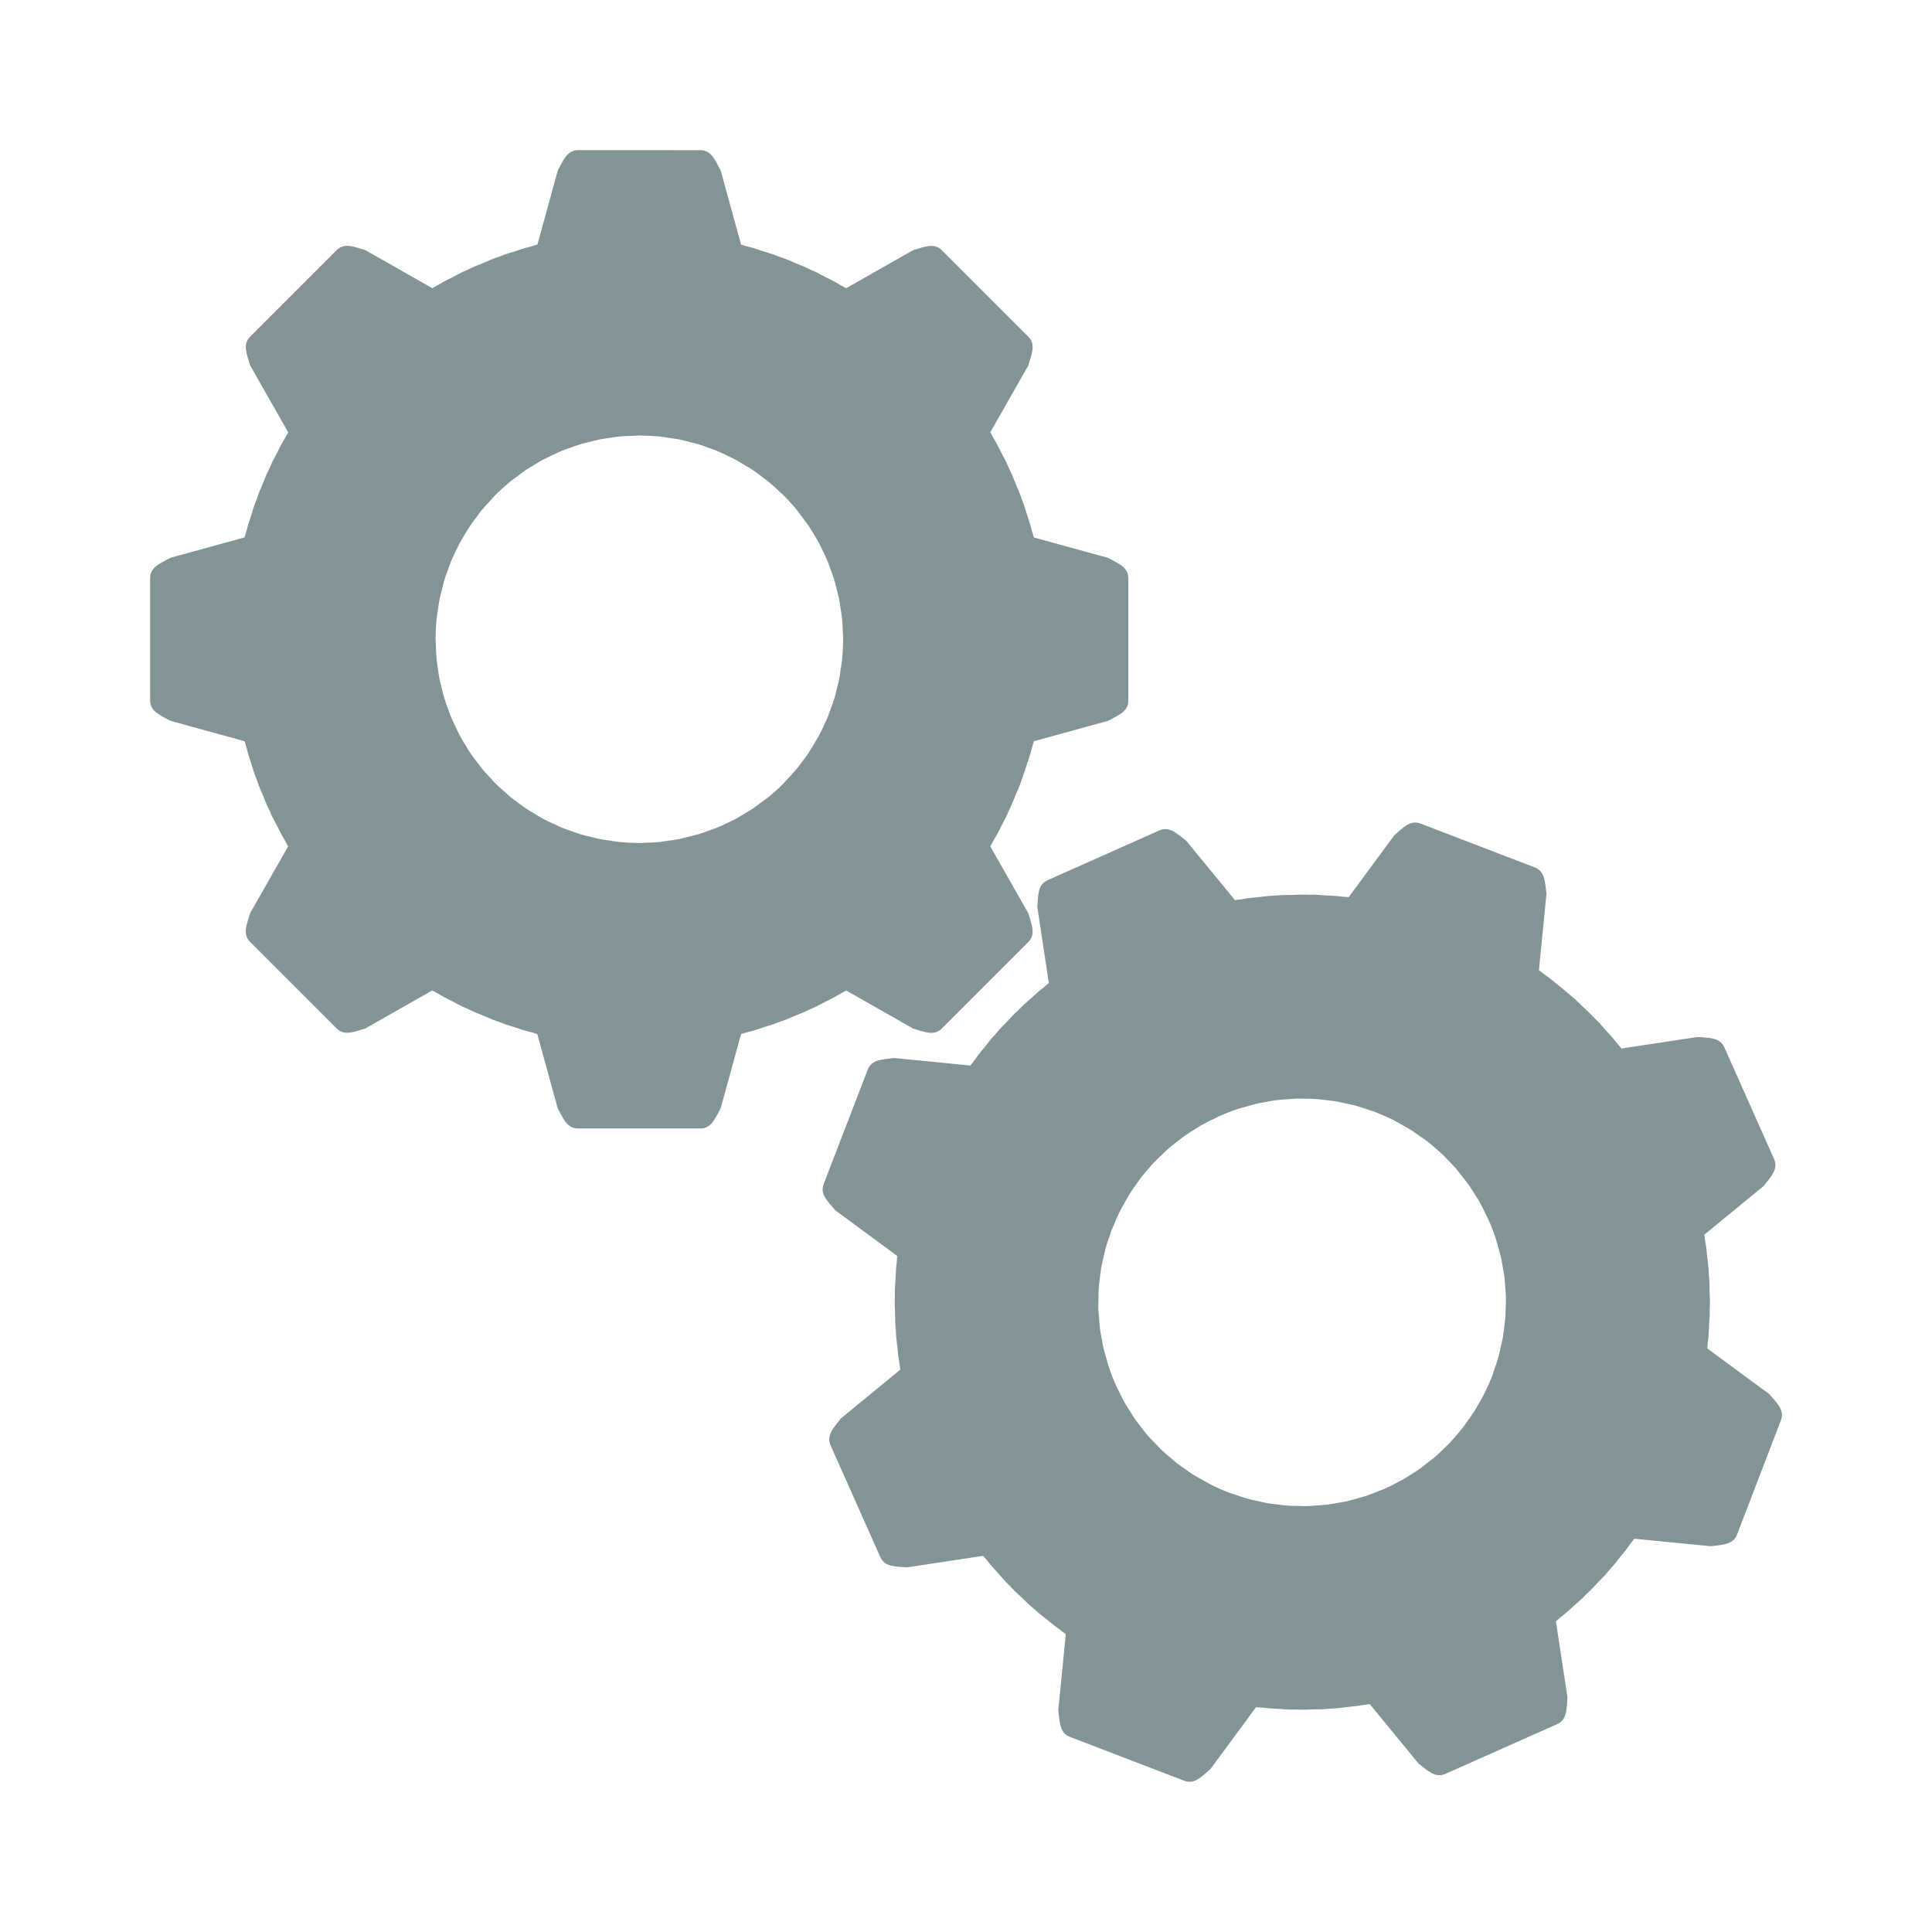
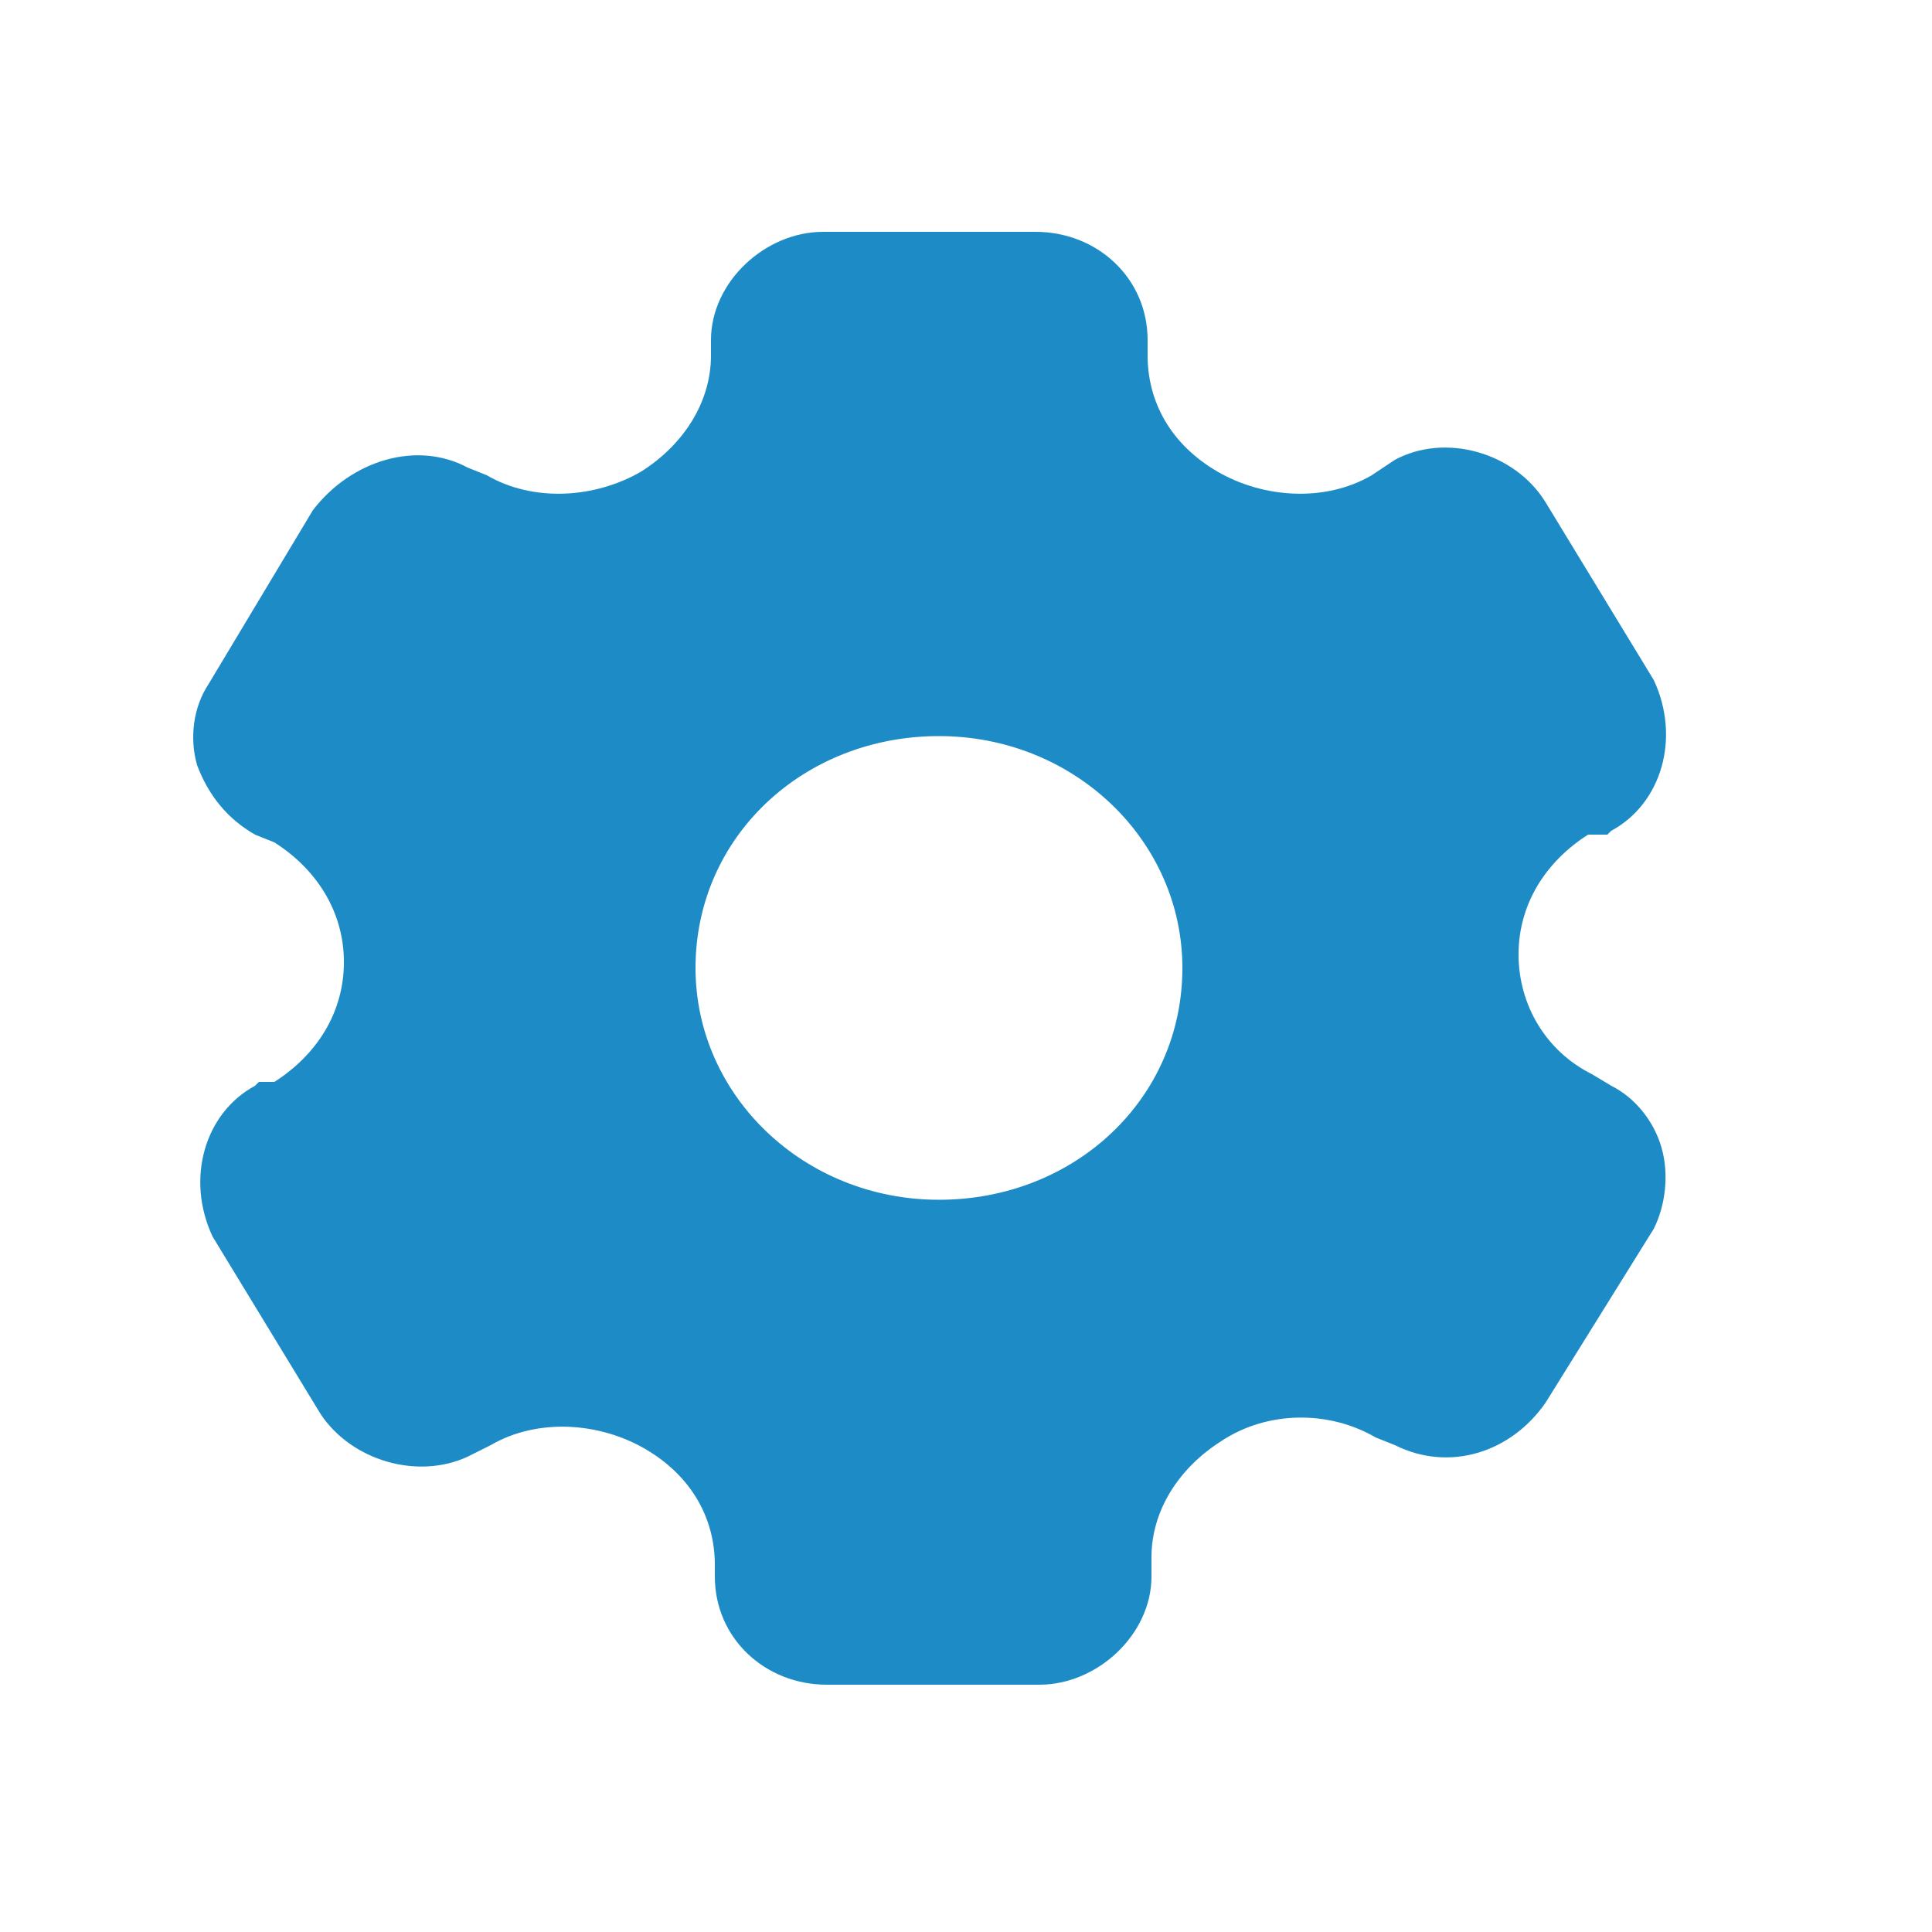
- <svg xmlns="http://www.w3.org/2000/svg" version="1.1" id="svg2" x="0px" y="0px" width="64px" height="64px" viewBox="0 128 64 64" enable-background="new 0 128 64 64" xml:space="preserve">
-   <defs id="defs6" />
-   <g id="g873" transform="translate(1.384349,0.4253229)">
-     <path id="path831" style="opacity:0.998;fill:#839496;fill-opacity:1;stroke-width:2;stroke-linejoin:round;stroke-opacity:0.996;stop-color:#000000" d="m 17.768,132.548 c -0.374,0 -0.495,0.347 -0.675,0.675 l -0.675,2.453 c -0.071,0.018 -0.139,0.044 -0.21,0.063 -0.068,0.019 -0.137,0.034 -0.206,0.054 -0.104,0.03 -0.204,0.069 -0.307,0.102 -0.118,0.038 -0.239,0.069 -0.356,0.109 -0.066,0.023 -0.129,0.052 -0.195,0.076 -0.062,0.023 -0.124,0.041 -0.186,0.065 -0.114,0.044 -0.226,0.097 -0.339,0.144 -0.101,0.042 -0.205,0.078 -0.305,0.123 -0.073,0.033 -0.144,0.07 -0.216,0.104 -0.001,5.8e-4 -0.003,7.4e-4 -0.004,0.001 -0.051,0.024 -0.103,0.042 -0.153,0.066 -0.118,0.057 -0.233,0.123 -0.349,0.183 -0.085,0.044 -0.173,0.082 -0.257,0.128 -0.084,0.046 -0.165,0.096 -0.248,0.144 -0.05,0.029 -0.102,0.052 -0.152,0.082 l -2.213,-1.258 c -0.359,-0.104 -0.69,-0.264 -0.955,0 l -2.864,2.864 c -0.264,0.264 -0.104,0.596 0,0.955 l 1.258,2.213 c -0.033,0.055 -0.059,0.113 -0.091,0.169 -0.042,0.073 -0.086,0.144 -0.127,0.218 -0.051,0.094 -0.096,0.192 -0.145,0.287 -0.058,0.112 -0.121,0.222 -0.175,0.335 -0.007,0.014 -0.012,0.029 -0.018,0.043 -0.018,0.037 -0.033,0.076 -0.05,0.113 -0.032,0.069 -0.068,0.136 -0.099,0.206 -0.047,0.106 -0.086,0.216 -0.131,0.323 -0.046,0.11 -0.096,0.219 -0.138,0.33 -0.024,0.063 -0.043,0.127 -0.066,0.19 -0.018,0.048 -0.039,0.095 -0.057,0.144 -0.004,0.01 -0.008,0.02 -0.012,0.03 -0.042,0.119 -0.075,0.241 -0.113,0.361 -0.034,0.107 -0.073,0.213 -0.104,0.32 -0.021,0.07 -0.037,0.141 -0.057,0.211 -0.019,0.068 -0.043,0.134 -0.061,0.203 l -2.453,0.674 c -0.328,0.181 -0.675,0.302 -0.675,0.676 v 4.051 c -1.4e-6,0.374 0.347,0.495 0.675,0.675 l 2.453,0.675 c 0.018,0.07 0.044,0.137 0.063,0.207 0.019,0.068 0.034,0.136 0.054,0.204 0.032,0.11 0.071,0.217 0.105,0.326 0.038,0.118 0.07,0.238 0.111,0.355 4.56e-4,0.001 8.78e-4,0.003 0.001,0.004 0.02,0.056 0.046,0.109 0.066,0.165 6.19e-4,0.002 6.75e-4,0.004 0.001,0.005 0.024,0.064 0.043,0.13 0.067,0.194 0.044,0.116 0.097,0.228 0.145,0.343 0.042,0.1 0.077,0.203 0.121,0.302 0.033,0.073 0.07,0.144 0.104,0.216 0.025,0.053 0.044,0.108 0.07,0.161 0.051,0.105 0.11,0.207 0.164,0.311 0.053,0.103 0.102,0.207 0.157,0.309 0.037,0.067 0.077,0.131 0.115,0.198 0.035,0.061 0.063,0.124 0.099,0.185 l -1.258,2.211 c -0.104,0.359 -0.264,0.69 0,0.955 l 2.864,2.864 c 0.264,0.264 0.595,0.104 0.955,0 l 2.211,-1.258 c 0.06,0.035 0.123,0.064 0.183,0.099 0.067,0.038 0.132,0.078 0.199,0.115 0.093,0.051 0.189,0.095 0.284,0.144 0.115,0.059 0.227,0.124 0.343,0.179 0.056,0.027 0.114,0.048 0.17,0.074 0.004,0.002 0.007,0.004 0.011,0.005 0.059,0.027 0.116,0.058 0.175,0.084 0.101,0.045 0.205,0.083 0.307,0.125 0.12,0.05 0.237,0.105 0.357,0.152 0.066,0.025 0.134,0.044 0.2,0.069 0.059,0.022 0.116,0.048 0.175,0.069 0.103,0.036 0.21,0.064 0.314,0.098 0.118,0.038 0.235,0.08 0.353,0.115 0.083,0.024 0.166,0.043 0.249,0.066 0.055,0.015 0.107,0.036 0.162,0.05 l 0.675,2.454 c 0.18,0.328 0.301,0.675 0.675,0.675 h 4.051 c 0.374,0 0.495,-0.347 0.675,-0.675 l 0.675,-2.455 c 0.061,-0.016 0.12,-0.037 0.181,-0.054 0.077,-0.021 0.154,-0.037 0.231,-0.059 0.121,-0.035 0.24,-0.08 0.36,-0.119 0.1,-0.032 0.203,-0.059 0.302,-0.094 0.063,-0.022 0.123,-0.048 0.186,-0.071 0.067,-0.024 0.134,-0.044 0.2,-0.07 0.12,-0.046 0.237,-0.101 0.356,-0.15 0.1,-0.042 0.203,-0.079 0.302,-0.123 0.062,-0.028 0.122,-0.06 0.183,-0.088 0.058,-0.027 0.117,-0.049 0.174,-0.076 0.117,-0.056 0.231,-0.121 0.347,-0.181 0.093,-0.048 0.188,-0.091 0.28,-0.141 0.068,-0.037 0.133,-0.079 0.2,-0.117 0.06,-0.034 0.122,-0.062 0.182,-0.098 l 2.21,1.258 c 0.359,0.104 0.692,0.264 0.956,0 l 2.864,-2.864 c 0.264,-0.264 0.104,-0.595 0,-0.955 l -1.258,-2.213 c 0.037,-0.062 0.067,-0.127 0.103,-0.19 0.034,-0.06 0.071,-0.119 0.104,-0.179 0.01,-0.018 0.022,-0.035 0.032,-0.053 0.044,-0.081 0.079,-0.166 0.121,-0.248 0.059,-0.113 0.123,-0.224 0.178,-0.339 4.26e-4,-8.8e-4 8.78e-4,-0.002 0.001,-0.003 0.028,-0.058 0.05,-0.117 0.076,-0.175 0.027,-0.059 0.058,-0.117 0.084,-0.177 0.047,-0.105 0.088,-0.214 0.132,-0.32 0.046,-0.111 0.097,-0.219 0.14,-0.331 0.029,-0.074 0.051,-0.15 0.078,-0.224 0.061,-0.169 0.118,-0.339 0.173,-0.51 0.032,-0.101 0.069,-0.199 0.099,-0.301 0.025,-0.085 0.045,-0.17 0.069,-0.255 0.016,-0.06 0.038,-0.119 0.054,-0.179 l 2.453,-0.674 c 0.328,-0.18 0.675,-0.301 0.675,-0.675 v -4.051 c 10e-7,-0.374 -0.347,-0.495 -0.675,-0.675 l -2.453,-0.675 c -0.018,-0.07 -0.044,-0.137 -0.063,-0.207 -0.019,-0.068 -0.033,-0.137 -0.053,-0.204 -0.032,-0.11 -0.072,-0.217 -0.107,-0.326 -0.038,-0.119 -0.071,-0.241 -0.112,-0.359 -0.02,-0.056 -0.046,-0.109 -0.066,-0.165 -0.024,-0.066 -0.043,-0.133 -0.069,-0.199 -0.045,-0.117 -0.098,-0.231 -0.146,-0.347 -0.041,-0.099 -0.077,-0.2 -0.12,-0.298 -0.033,-0.074 -0.07,-0.145 -0.104,-0.218 -0.024,-0.051 -0.043,-0.102 -0.067,-0.153 -0.054,-0.111 -0.115,-0.219 -0.171,-0.33 -0.05,-0.097 -0.096,-0.195 -0.148,-0.29 -0.041,-0.075 -0.085,-0.147 -0.127,-0.22 -0.032,-0.056 -0.058,-0.113 -0.091,-0.169 l 1.258,-2.211 c 0.104,-0.359 0.264,-0.69 0,-0.955 l -2.864,-2.864 c -0.264,-0.264 -0.595,-0.104 -0.955,0 l -2.213,1.258 c -0.059,-0.035 -0.12,-0.063 -0.179,-0.096 -0.067,-0.038 -0.132,-0.08 -0.2,-0.117 -0.101,-0.056 -0.207,-0.104 -0.31,-0.157 -0.104,-0.053 -0.206,-0.113 -0.311,-0.164 -0.06,-0.029 -0.121,-0.051 -0.181,-0.079 -0.057,-0.026 -0.111,-0.056 -0.169,-0.082 -0.12,-0.054 -0.243,-0.1 -0.365,-0.15 -0.096,-0.04 -0.19,-0.085 -0.287,-0.123 -0.083,-0.032 -0.168,-0.058 -0.252,-0.088 -0.034,-0.012 -0.066,-0.028 -0.1,-0.04 -0.011,-0.004 -0.021,-0.009 -0.032,-0.013 -8.77e-4,-3.2e-4 -0.002,-0.001 -0.003,-0.001 -0.117,-0.041 -0.237,-0.073 -0.355,-0.111 -0.102,-0.033 -0.203,-0.071 -0.306,-0.102 -0.086,-0.025 -0.172,-0.045 -0.258,-0.069 -0.059,-0.016 -0.116,-0.037 -0.175,-0.053 l -0.674,-2.453 c -0.18,-0.327 -0.301,-0.675 -0.675,-0.675 z m 2.012,9.452 a 6.751,6.751 0 0 1 0.013,0 c 0.035,0 0.069,0.005 0.104,0.005 0.186,0.003 0.37,0.01 0.553,0.028 0.001,1.2e-4 0.003,-1.3e-4 0.004,0 0.124,0.012 0.247,0.035 0.371,0.054 0.019,0.003 0.038,0.005 0.057,0.008 0.078,0.013 0.157,0.022 0.233,0.037 0.124,0.025 0.246,0.058 0.369,0.09 0.01,0.003 0.02,0.005 0.03,0.008 0.074,0.019 0.15,0.035 0.223,0.057 0.002,5.2e-4 0.004,8.1e-4 0.005,0.001 0.001,4e-4 0.003,9.4e-4 0.004,0.001 0.124,0.037 0.247,0.084 0.369,0.129 0.01,0.004 0.019,0.007 0.029,0.011 0.071,0.027 0.145,0.049 0.215,0.078 8.78e-4,3.7e-4 0.002,9.4e-4 0.003,0.001 0.005,0.002 0.01,0.005 0.015,0.007 0.108,0.045 0.214,0.098 0.32,0.149 0.016,0.008 0.033,0.016 0.049,0.024 0.075,0.036 0.151,0.069 0.224,0.108 0.001,6.6e-4 0.003,6.7e-4 0.004,0.001 0.054,0.029 0.105,0.063 0.158,0.094 0.035,0.02 0.069,0.041 0.104,0.062 0.009,0.005 0.019,0.01 0.028,0.016 0.092,0.055 0.186,0.108 0.276,0.167 0.122,0.082 0.24,0.172 0.357,0.262 0.011,0.008 0.022,0.017 0.033,0.025 0.043,0.033 0.088,0.063 0.131,0.098 9.45e-4,8.1e-4 0.002,0.002 0.003,0.003 0.143,0.117 0.281,0.245 0.417,0.376 0.025,0.024 0.053,0.045 0.078,0.07 0.003,0.003 0.006,0.006 0.009,0.009 0.16,0.16 0.309,0.326 0.45,0.497 0.038,0.046 0.071,0.096 0.108,0.144 0.023,0.029 0.044,0.06 0.066,0.09 0.074,0.098 0.15,0.194 0.218,0.295 0.001,0.002 0.003,0.004 0.004,0.007 0.041,0.062 0.077,0.127 0.116,0.19 0.011,0.017 0.021,0.034 0.032,0.051 0.062,0.102 0.126,0.203 0.182,0.307 0.001,0.003 0.003,0.005 0.004,0.008 0.049,0.092 0.092,0.188 0.137,0.282 0.001,0.002 0.002,0.004 0.003,0.007 0.047,0.099 0.096,0.197 0.138,0.298 1.52e-4,3.7e-4 -1.53e-4,9.5e-4 0,0.001 a 6.751,6.751 0 0 1 0.013,0.03 c 0.025,0.06 0.044,0.123 0.067,0.185 0.012,0.032 0.024,0.065 0.036,0.098 0.037,0.104 0.077,0.207 0.109,0.313 0.026,0.086 0.046,0.175 0.069,0.262 0.003,0.011 0.005,0.023 0.008,0.034 0.025,0.099 0.053,0.198 0.074,0.298 0.003,0.016 0.009,0.032 0.012,0.049 8.4e-5,4.2e-4 -8.3e-5,8.8e-4 0,0.001 0.022,0.11 0.035,0.223 0.051,0.335 0.015,0.1 0.035,0.199 0.045,0.299 1.78e-4,0.002 -1.75e-4,0.004 0,0.005 0.016,0.154 0.021,0.312 0.026,0.469 0.002,0.069 0.01,0.135 0.011,0.204 4.8e-5,0.025 -0.002,0.05 -0.003,0.075 -0.002,0.205 -0.012,0.409 -0.032,0.609 -0.011,0.106 -0.031,0.212 -0.046,0.318 -6.52e-4,0.004 -0.002,0.009 -0.003,0.013 -0.015,0.102 -0.026,0.206 -0.046,0.307 -0.014,0.072 -0.035,0.142 -0.051,0.214 -0.013,0.057 -0.028,0.114 -0.042,0.17 -0.022,0.087 -0.041,0.176 -0.067,0.261 -0.033,0.109 -0.074,0.216 -0.112,0.323 -0.037,0.104 -0.073,0.21 -0.115,0.311 -5.31e-4,0.001 -8.1e-4,0.003 -0.001,0.004 -0.017,0.041 -0.038,0.08 -0.055,0.12 -0.024,0.055 -0.051,0.109 -0.076,0.164 -0.047,0.1 -0.092,0.202 -0.144,0.299 -0.002,0.003 -0.003,0.007 -0.005,0.011 -0.032,0.06 -0.071,0.117 -0.105,0.177 -0.029,0.05 -0.058,0.1 -0.088,0.149 -0.048,0.078 -0.093,0.159 -0.144,0.235 -5.42e-4,8.1e-4 -7.43e-4,0.002 -0.001,0.003 -0.082,0.123 -0.173,0.242 -0.264,0.36 -0.036,0.047 -0.068,0.096 -0.105,0.142 -0.002,0.002 -0.005,0.004 -0.007,0.007 -0.114,0.139 -0.238,0.273 -0.364,0.405 -0.032,0.033 -0.059,0.069 -0.091,0.102 -0.003,0.003 -0.006,0.006 -0.009,0.009 -0.159,0.159 -0.323,0.308 -0.493,0.447 0,0 -0.001,0.001 -0.001,0.001 a 6.751,6.751 0 0 1 -0.001,0.001 c -0.002,0.002 -0.004,0.004 -0.007,0.005 -0.049,0.04 -0.102,0.075 -0.152,0.113 -0.008,0.006 -0.016,0.011 -0.024,0.017 -0.026,0.02 -0.054,0.04 -0.08,0.059 -0.087,0.064 -0.172,0.132 -0.261,0.191 -0.098,0.066 -0.201,0.124 -0.302,0.185 -0.087,0.052 -0.171,0.107 -0.26,0.154 -0.003,0.002 -0.006,0.004 -0.009,0.005 -0.089,0.048 -0.182,0.088 -0.273,0.132 -0.005,0.002 -0.01,0.004 -0.015,0.007 -0.001,6e-4 -0.003,7.5e-4 -0.004,0.001 -8.78e-4,4.2e-4 -0.002,8.8e-4 -0.003,0.001 -0.097,0.046 -0.193,0.095 -0.291,0.136 -0.003,0.001 -0.006,0.003 -0.009,0.004 a 6.751,6.751 0 0 1 -0.026,0.01 c -0.086,0.035 -0.176,0.064 -0.264,0.096 -0.005,0.002 -0.01,0.004 -0.015,0.005 -0.047,0.017 -0.095,0.034 -0.142,0.05 -0.061,0.021 -0.122,0.045 -0.183,0.063 -0.071,0.021 -0.143,0.036 -0.215,0.055 -0.011,0.003 -0.023,0.006 -0.034,0.009 -0.093,0.024 -0.187,0.048 -0.281,0.069 -0.037,0.008 -0.073,0.02 -0.111,0.028 -0.002,3.5e-4 -0.004,9.5e-4 -0.005,0.001 -8.1e-4,1.7e-4 -0.002,-1.6e-4 -0.003,0 -0.12,0.024 -0.244,0.038 -0.367,0.055 -0.092,0.013 -0.182,0.03 -0.274,0.04 -0.169,0.017 -0.34,0.022 -0.512,0.026 -0.013,3.1e-4 -0.026,0.002 -0.04,0.003 -0.039,6.6e-4 -0.078,0.005 -0.117,0.005 -0.222,0 -0.442,-0.012 -0.659,-0.033 -0.11,-0.011 -0.22,-0.031 -0.33,-0.048 -0.01,-0.001 -0.02,-0.002 -0.03,-0.004 -0.098,-0.015 -0.198,-0.027 -0.295,-0.046 -8.11e-4,-1.7e-4 -0.002,1.7e-4 -0.003,0 -0.028,-0.006 -0.056,-0.015 -0.084,-0.021 -0.098,-0.021 -0.195,-0.046 -0.291,-0.071 -0.087,-0.022 -0.176,-0.041 -0.261,-0.067 -0.13,-0.039 -0.258,-0.087 -0.386,-0.135 -0.076,-0.028 -0.153,-0.052 -0.228,-0.083 a 6.751,6.751 0 0 1 -0.007,-0.003 c -8.78e-4,-3.8e-4 -0.002,-9.5e-4 -0.003,-10e-4 -8.78e-4,-3.8e-4 -0.002,-9.5e-4 -0.003,-0.001 -0.1,-0.041 -0.197,-0.091 -0.295,-0.137 -0.001,-5.9e-4 -0.003,-7.4e-4 -0.004,-10e-4 -0.099,-0.047 -0.2,-0.091 -0.297,-0.142 -5.14e-4,-2.8e-4 -8.1e-4,-0.001 -0.001,-0.001 -0.003,-0.001 -0.005,-0.003 -0.008,-0.004 -0.109,-0.059 -0.215,-0.126 -0.322,-0.191 -0.001,-8.1e-4 -0.003,-0.002 -0.004,-0.003 -0.079,-0.048 -0.16,-0.094 -0.237,-0.145 -0.123,-0.082 -0.242,-0.173 -0.36,-0.264 -7.43e-4,-5.9e-4 -0.002,-7.4e-4 -0.003,-0.001 -0.054,-0.042 -0.112,-0.08 -0.165,-0.124 -0.002,-10e-4 -0.004,-0.003 -0.005,-0.004 -0.042,-0.035 -0.08,-0.075 -0.121,-0.111 -0.126,-0.108 -0.251,-0.217 -0.371,-0.336 -0.057,-0.057 -0.105,-0.117 -0.16,-0.175 -0.098,-0.105 -0.199,-0.209 -0.289,-0.319 0,0 -0.001,-0.001 -0.001,-0.001 -0.002,-0.002 -0.002,-0.005 -0.004,-0.007 -0.038,-0.046 -0.07,-0.096 -0.107,-0.142 -0.009,-0.011 -0.017,-0.022 -0.025,-0.033 -0.09,-0.118 -0.182,-0.237 -0.264,-0.359 -0.051,-0.077 -0.096,-0.158 -0.144,-0.237 -0.062,-0.102 -0.126,-0.203 -0.182,-0.307 -0.001,-0.003 -0.003,-0.005 -0.004,-0.008 -0.05,-0.093 -0.093,-0.191 -0.138,-0.287 -2.53e-4,-5.3e-4 -0.001,-8.1e-4 -0.001,-0.001 -10e-4,-0.002 -0.002,-0.004 -0.003,-0.007 -0.046,-0.097 -0.095,-0.193 -0.136,-0.291 a 6.751,6.751 0 0 1 -0.014,-0.035 c -0.037,-0.091 -0.068,-0.185 -0.102,-0.278 -0.039,-0.108 -0.08,-0.216 -0.113,-0.326 -0.025,-0.082 -0.043,-0.166 -0.065,-0.249 -0.034,-0.132 -0.071,-0.263 -0.098,-0.397 -0.026,-0.134 -0.044,-0.272 -0.062,-0.409 -0.01,-0.075 -0.025,-0.15 -0.033,-0.225 a 6.751,6.751 0 0 1 0,-0.005 6.751,6.751 0 0 1 -0.001,-0.015 c -0.016,-0.165 -0.021,-0.333 -0.025,-0.501 -0.001,-0.048 -0.008,-0.095 -0.008,-0.144 a 6.751,6.751 0 0 1 0,-0.013 c 0,-0.223 0.012,-0.443 0.033,-0.661 a 6.751,6.751 0 0 1 0.001,-0.017 c 0.003,-0.03 0.01,-0.059 0.013,-0.088 0.01,-0.086 0.025,-0.172 0.038,-0.258 0.015,-0.095 0.025,-0.192 0.044,-0.286 1.65e-4,-8.1e-4 -1.65e-4,-0.002 0,-0.003 0.022,-0.112 0.054,-0.223 0.082,-0.334 0.026,-0.105 0.049,-0.212 0.08,-0.315 2.77e-4,-9.4e-4 10e-4,-0.002 0.001,-0.003 0.032,-0.104 0.071,-0.206 0.108,-0.309 1.39e-4,-3.9e-4 -1.4e-4,-9.4e-4 0,-0.001 0.034,-0.096 0.067,-0.193 0.105,-0.287 a 6.751,6.751 0 0 1 0.009,-0.025 6.751,6.751 0 0 1 0.001,-0.003 c 0.045,-0.108 0.097,-0.212 0.148,-0.318 0.003,-0.005 0.005,-0.011 0.008,-0.016 0.039,-0.081 0.074,-0.163 0.116,-0.241 a 6.751,6.751 0 0 1 0.003,-0.005 c 0.002,-0.004 0.004,-0.008 0.007,-0.012 0.065,-0.122 0.139,-0.241 0.212,-0.36 0.021,-0.033 0.041,-0.067 0.062,-0.1 0.02,-0.031 0.037,-0.064 0.058,-0.095 0.074,-0.111 0.157,-0.218 0.239,-0.326 0.053,-0.071 0.102,-0.145 0.158,-0.214 0.001,-0.002 0.003,-0.004 0.004,-0.005 0.003,-0.004 0.007,-0.008 0.011,-0.012 0.084,-0.102 0.178,-0.198 0.269,-0.297 0.057,-0.061 0.108,-0.124 0.167,-0.183 0.003,-0.003 0.006,-0.006 0.009,-0.009 0.156,-0.156 0.318,-0.301 0.485,-0.438 0.074,-0.06 0.152,-0.114 0.228,-0.171 0.098,-0.074 0.195,-0.151 0.297,-0.219 0.001,-8.8e-4 0.003,-0.002 0.004,-0.003 0.09,-0.06 0.186,-0.114 0.28,-0.17 0.092,-0.055 0.182,-0.113 0.276,-0.164 0.003,-0.002 0.007,-0.003 0.011,-0.005 0.088,-0.047 0.18,-0.087 0.27,-0.131 0.113,-0.054 0.225,-0.111 0.34,-0.158 0.087,-0.036 0.177,-0.064 0.265,-0.096 0.111,-0.041 0.222,-0.083 0.335,-0.117 0.105,-0.032 0.214,-0.057 0.322,-0.084 0.01,-0.003 0.02,-0.005 0.03,-0.008 0.098,-0.024 0.196,-0.051 0.295,-0.071 0.104,-0.021 0.211,-0.034 0.316,-0.05 0.017,-0.002 0.033,-0.006 0.05,-0.008 0.064,-0.009 0.128,-0.02 0.193,-0.028 0.032,-0.004 0.064,-0.01 0.096,-0.013 0.122,-0.012 0.248,-0.014 0.372,-0.02 0.061,-0.003 0.122,-0.008 0.183,-0.009 0.034,-5.8e-4 0.069,-0.005 0.103,-0.005 z" />
-     <path id="path869" style="opacity:0.998;fill:#839496;fill-opacity:1;stroke-width:2;stroke-linejoin:round;stroke-opacity:0.996;stop-color:#000000" d="m 25.901,166.798 c -0.134,0.349 0.147,0.586 0.388,0.872 l 2.048,1.509 c -0.008,0.073 -0.009,0.146 -0.016,0.218 -0.007,0.071 -0.017,0.141 -0.023,0.211 -0.009,0.107 -0.009,0.215 -0.015,0.323 -0.007,0.124 -0.022,0.248 -0.025,0.372 -0.002,0.07 0.003,0.14 0.002,0.21 -8.65e-4,0.066 -0.006,0.131 -0.006,0.197 -1.03e-4,0.122 0.009,0.245 0.013,0.368 0.003,0.109 -3.87e-4,0.219 0.005,0.328 0.004,0.08 0.014,0.159 0.02,0.239 1.3e-4,0.001 10e-7,0.002 -5.01e-4,0.004 0.004,0.056 0.002,0.111 0.007,0.166 0.011,0.131 0.031,0.261 0.046,0.392 0.011,0.095 0.015,0.191 0.027,0.286 0.013,0.095 0.031,0.188 0.045,0.283 0.009,0.057 0.012,0.114 0.022,0.171 l -1.967,1.615 c -0.226,0.298 -0.494,0.55 -0.342,0.891 l 1.647,3.7 c 0.152,0.342 0.519,0.311 0.891,0.342 l 2.517,-0.381 c 0.04,0.05 0.084,0.096 0.125,0.145 0.053,0.065 0.103,0.132 0.158,0.196 0.069,0.082 0.145,0.158 0.216,0.238 0.084,0.094 0.163,0.192 0.25,0.284 0.011,0.012 0.023,0.021 0.034,0.033 0.028,0.03 0.059,0.058 0.088,0.087 0.053,0.055 0.103,0.112 0.157,0.166 0.082,0.082 0.171,0.158 0.255,0.238 0.086,0.082 0.17,0.168 0.258,0.247 0.05,0.045 0.103,0.085 0.154,0.13 0.039,0.034 0.075,0.071 0.114,0.104 0.008,0.006 0.016,0.015 0.024,0.022 0.096,0.082 0.198,0.156 0.297,0.235 0.088,0.07 0.172,0.144 0.262,0.212 0.058,0.044 0.118,0.085 0.177,0.129 0.057,0.042 0.11,0.088 0.168,0.129 l -0.25,2.531 c 0.051,0.371 0.04,0.738 0.389,0.872 l 3.782,1.452 c 0.349,0.134 0.587,-0.147 0.872,-0.388 l 1.509,-2.048 c 0.072,0.008 0.144,0.008 0.216,0.015 0.07,0.007 0.14,0.017 0.21,0.023 0.114,0.009 0.228,0.012 0.342,0.018 0.124,0.007 0.247,0.02 0.371,0.024 0.001,-6e-5 0.004,0.001 0.004,-7.8e-4 0.059,0.002 0.118,-0.003 0.178,-0.002 0.002,1.4e-4 0.004,0.001 0.005,-1.8e-4 0.069,9.9e-4 0.136,0.007 0.205,0.007 0.124,1e-4 0.248,-0.009 0.372,-0.013 0.108,-0.003 0.217,6e-4 0.325,-0.005 0.08,-0.004 0.159,-0.014 0.239,-0.02 0.059,-0.004 0.117,-0.003 0.175,-0.008 0.116,-0.01 0.233,-0.029 0.349,-0.041 0.115,-0.013 0.23,-0.021 0.344,-0.036 0.076,-0.01 0.15,-0.025 0.226,-0.036 0.069,-0.011 0.139,-0.015 0.208,-0.026 l 1.614,1.967 c 0.298,0.226 0.55,0.494 0.891,0.342 l 3.7,-1.647 c 0.342,-0.152 0.311,-0.519 0.342,-0.891 l -0.382,-2.515 c 0.055,-0.043 0.104,-0.091 0.158,-0.136 0.059,-0.049 0.12,-0.095 0.178,-0.145 0.081,-0.069 0.157,-0.143 0.236,-0.213 0.096,-0.086 0.197,-0.167 0.29,-0.256 0.045,-0.043 0.085,-0.089 0.13,-0.132 0.003,-0.003 0.006,-0.005 0.008,-0.008 0.047,-0.045 0.096,-0.087 0.142,-0.133 0.078,-0.078 0.151,-0.162 0.227,-0.242 0.089,-0.094 0.183,-0.183 0.27,-0.279 0.047,-0.053 0.089,-0.109 0.136,-0.163 0.041,-0.047 0.086,-0.091 0.127,-0.139 0.071,-0.083 0.135,-0.173 0.204,-0.258 0.078,-0.097 0.159,-0.19 0.234,-0.289 0.052,-0.069 0.1,-0.14 0.151,-0.209 0.034,-0.046 0.072,-0.087 0.105,-0.134 l 2.533,0.249 c 0.371,-0.051 0.738,-0.039 0.872,-0.388 l 1.452,-3.782 c 0.134,-0.349 -0.147,-0.587 -0.388,-0.872 l -2.05,-1.51 c 0.007,-0.063 0.008,-0.125 0.014,-0.188 0.008,-0.079 0.021,-0.157 0.027,-0.237 0.01,-0.126 0.011,-0.252 0.018,-0.379 0.006,-0.105 0.018,-0.21 0.021,-0.315 0.002,-0.067 -9.89e-4,-0.133 1.39e-4,-0.199 10e-4,-0.071 0.007,-0.141 0.007,-0.212 3.3e-5,-0.129 -0.009,-0.258 -0.013,-0.386 -0.003,-0.109 -5.48e-4,-0.218 -0.006,-0.326 -0.004,-0.068 -0.012,-0.135 -0.017,-0.203 -0.004,-0.063 -0.004,-0.127 -0.009,-0.19 -0.011,-0.13 -0.03,-0.259 -0.044,-0.389 -0.012,-0.104 -0.018,-0.208 -0.032,-0.312 -0.01,-0.077 -0.026,-0.153 -0.038,-0.229 -0.01,-0.068 -0.014,-0.137 -0.026,-0.205 l 1.966,-1.612 c 0.226,-0.298 0.495,-0.551 0.343,-0.893 l -1.647,-3.7 c -0.152,-0.342 -0.519,-0.311 -0.891,-0.342 l -2.517,0.381 c -0.045,-0.057 -0.095,-0.108 -0.14,-0.164 -0.044,-0.053 -0.085,-0.109 -0.13,-0.162 -0.013,-0.016 -0.024,-0.033 -0.038,-0.048 -0.06,-0.07 -0.127,-0.133 -0.188,-0.202 -0.085,-0.095 -0.165,-0.195 -0.253,-0.288 -6.65e-4,-7.2e-4 -0.002,-0.001 -0.002,-0.002 -0.044,-0.047 -0.092,-0.088 -0.136,-0.134 -0.046,-0.047 -0.088,-0.096 -0.135,-0.142 -0.082,-0.082 -0.168,-0.158 -0.252,-0.238 -0.087,-0.082 -0.17,-0.169 -0.259,-0.249 -0.059,-0.053 -0.122,-0.101 -0.181,-0.153 -0.135,-0.118 -0.274,-0.232 -0.414,-0.344 -0.082,-0.066 -0.161,-0.136 -0.245,-0.2 -0.07,-0.054 -0.142,-0.103 -0.213,-0.155 -0.05,-0.037 -0.097,-0.078 -0.148,-0.115 l 0.25,-2.531 c -0.051,-0.371 -0.039,-0.738 -0.388,-0.872 l -3.782,-1.452 c -0.349,-0.134 -0.586,0.147 -0.872,0.388 l -1.509,2.048 c -0.072,-0.008 -0.144,-0.008 -0.216,-0.015 -0.07,-0.007 -0.139,-0.018 -0.21,-0.024 -0.114,-0.009 -0.228,-0.011 -0.342,-0.017 -0.125,-0.007 -0.25,-0.02 -0.375,-0.024 -0.06,-0.002 -0.118,0.003 -0.177,0.003 -0.07,-0.001 -0.14,-0.007 -0.21,-0.007 -0.125,-9e-5 -0.251,0.009 -0.376,0.012 -0.107,0.003 -0.214,-3.2e-4 -0.321,0.005 -0.081,0.004 -0.16,0.014 -0.24,0.019 -0.056,0.004 -0.111,0.003 -0.167,0.008 -0.123,0.01 -0.246,0.028 -0.369,0.042 -0.108,0.012 -0.216,0.019 -0.324,0.034 -0.084,0.011 -0.167,0.026 -0.251,0.039 -0.063,0.01 -0.127,0.014 -0.19,0.025 l -1.614,-1.967 c -0.298,-0.226 -0.55,-0.494 -0.891,-0.342 l -3.7,1.647 c -0.342,0.152 -0.311,0.519 -0.342,0.891 l 0.381,2.517 c -0.053,0.042 -0.102,0.09 -0.154,0.133 -0.06,0.049 -0.122,0.095 -0.181,0.145 -0.088,0.075 -0.171,0.156 -0.258,0.233 -0.087,0.078 -0.179,0.152 -0.264,0.232 -0.048,0.045 -0.091,0.094 -0.139,0.14 -0.045,0.044 -0.092,0.084 -0.137,0.128 -0.093,0.093 -0.181,0.191 -0.271,0.287 -0.071,0.076 -0.148,0.147 -0.218,0.224 -0.06,0.066 -0.114,0.136 -0.173,0.203 -0.024,0.027 -0.049,0.052 -0.073,0.079 -0.008,0.009 -0.016,0.016 -0.024,0.025 -6.14e-4,7.1e-4 -0.002,10e-4 -0.002,0.002 -0.08,0.094 -0.153,0.195 -0.231,0.291 -0.067,0.084 -0.139,0.164 -0.204,0.249 -0.054,0.071 -0.104,0.145 -0.157,0.217 -0.036,0.049 -0.076,0.095 -0.112,0.145 l -2.531,-0.25 c -0.37,0.051 -0.738,0.04 -0.872,0.389 z m 9.545,1.509 a 6.751,6.751 0 0 1 0.005,-0.012 c 0.012,-0.032 0.03,-0.063 0.042,-0.095 0.069,-0.173 0.142,-0.342 0.224,-0.506 4.63e-4,-9e-4 0.001,-0.003 0.001,-0.004 0.056,-0.111 0.121,-0.218 0.183,-0.327 0.009,-0.017 0.018,-0.034 0.028,-0.05 0.04,-0.068 0.076,-0.138 0.118,-0.205 0.068,-0.107 0.142,-0.209 0.216,-0.313 0.006,-0.008 0.012,-0.017 0.018,-0.025 0.045,-0.062 0.086,-0.127 0.133,-0.188 0.001,-0.001 0.002,-0.003 0.002,-0.004 5.4e-4,-8.4e-4 0.001,-0.002 0.003,-0.003 0.08,-0.103 0.167,-0.2 0.253,-0.298 0.007,-0.008 0.013,-0.016 0.02,-0.023 0.05,-0.057 0.097,-0.117 0.15,-0.173 6.43e-4,-6.8e-4 0.002,-0.001 0.002,-0.002 0.004,-0.004 0.008,-0.008 0.012,-0.011 0.081,-0.085 0.169,-0.165 0.254,-0.246 0.013,-0.012 0.026,-0.025 0.04,-0.037 0.061,-0.057 0.119,-0.116 0.181,-0.171 7.35e-4,-7.2e-4 0.001,-0.002 0.003,-0.003 0.046,-0.04 0.097,-0.075 0.144,-0.114 0.031,-0.025 0.063,-0.05 0.095,-0.075 0.008,-0.007 0.016,-0.014 0.025,-0.02 0.085,-0.066 0.167,-0.135 0.255,-0.197 0.12,-0.085 0.246,-0.162 0.373,-0.24 0.011,-0.007 0.023,-0.015 0.035,-0.022 0.046,-0.028 0.091,-0.06 0.138,-0.087 8.78e-4,-4.8e-4 0.003,-0.002 0.004,-0.001 0.161,-0.092 0.329,-0.175 0.5,-0.254 0.032,-0.015 0.061,-0.034 0.093,-0.048 0.004,-10e-4 0.007,-0.003 0.012,-0.005 0.207,-0.092 0.415,-0.172 0.625,-0.242 0.057,-0.019 0.116,-0.032 0.173,-0.049 0.036,-0.01 0.072,-0.019 0.107,-0.029 0.118,-0.034 0.235,-0.07 0.354,-0.097 0.002,9e-5 0.005,-0.002 0.008,-0.002 0.072,-0.016 0.146,-0.026 0.219,-0.04 0.02,-0.003 0.039,-0.008 0.059,-0.011 0.117,-0.021 0.234,-0.045 0.352,-0.06 0.003,-2.6e-4 0.005,-1e-5 0.009,-4.4e-4 0.104,-0.013 0.208,-0.019 0.313,-0.027 0.002,9e-5 0.004,-7.7e-4 0.007,2e-5 0.109,-0.008 0.219,-0.019 0.328,-0.022 4.06e-4,-1e-5 8.41e-4,4.7e-4 9.38e-4,3.6e-4 a 6.751,6.751 0 0 1 0.033,-0.002 c 0.065,-0.002 0.131,0.003 0.196,0.003 0.035,10e-5 0.069,10e-4 0.104,0.002 0.11,0.002 0.221,0.002 0.331,0.01 0.09,0.006 0.18,0.02 0.27,0.03 0.012,0.002 0.023,0.003 0.035,0.005 0.102,0.012 0.204,0.021 0.305,0.038 0.016,0.002 0.034,0.003 0.05,0.006 4.23e-4,8e-5 7.88e-4,3.9e-4 9.27e-4,3.6e-4 0.111,0.019 0.221,0.047 0.331,0.072 0.098,0.022 0.198,0.039 0.295,0.065 0.002,1.9e-4 0.004,0.001 0.005,0.002 0.15,0.041 0.299,0.092 0.448,0.144 0.065,0.023 0.13,0.039 0.195,0.063 0.023,0.009 0.046,0.02 0.069,0.03 0.191,0.075 0.377,0.157 0.557,0.248 0.095,0.048 0.187,0.105 0.28,0.157 0.003,0.002 0.008,0.005 0.012,0.007 0.09,0.051 0.183,0.099 0.27,0.153 0.062,0.039 0.12,0.084 0.181,0.125 0.048,0.033 0.096,0.066 0.144,0.1 0.073,0.052 0.149,0.102 0.22,0.156 0.09,0.069 0.175,0.146 0.261,0.22 0.084,0.072 0.17,0.143 0.249,0.219 6.87e-4,7.8e-4 0.003,0.002 0.003,0.003 0.032,0.03 0.061,0.064 0.092,0.095 0.043,0.042 0.083,0.086 0.125,0.13 0.077,0.08 0.156,0.158 0.228,0.241 0.002,0.004 0.006,0.005 0.008,0.009 0.045,0.052 0.084,0.109 0.127,0.162 0.036,0.045 0.072,0.09 0.107,0.136 0.056,0.072 0.115,0.144 0.168,0.218 5.59e-4,7.9e-4 0.002,0.002 0.002,0.002 0.085,0.121 0.164,0.248 0.242,0.375 0.031,0.05 0.065,0.098 0.095,0.15 9.23e-4,0.003 0.002,0.006 0.004,0.01 0.089,0.156 0.17,0.32 0.248,0.485 0.02,0.041 0.043,0.08 0.062,0.122 0.002,0.004 0.004,0.007 0.005,0.012 0.091,0.205 0.171,0.412 0.241,0.621 0,0 4.1e-4,9.1e-4 4.1e-4,9.1e-4 a 6.751,6.751 0 0 1 4e-4,9.2e-4 c 9.23e-4,0.003 0.002,0.005 0.002,0.008 0.02,0.06 0.033,0.122 0.052,0.182 0.003,0.009 0.005,0.019 0.007,0.028 0.01,0.032 0.018,0.064 0.027,0.096 0.029,0.104 0.061,0.208 0.085,0.312 0.026,0.115 0.044,0.232 0.064,0.348 0.017,0.099 0.038,0.198 0.051,0.298 5.47e-4,0.004 0.002,0.007 0.001,0.01 0.013,0.1 0.017,0.201 0.025,0.302 3.37e-4,0.005 2.14e-4,0.011 0.002,0.016 1.61e-4,0.001 1e-6,0.002 -5.01e-4,0.004 7e-5,9.8e-4 -8.3e-5,0.002 1e-6,0.002 0.008,0.107 0.019,0.214 0.022,0.321 4.2e-4,0.003 7.15e-4,0.006 2.56e-4,0.01 a 6.751,6.751 0 0 1 3.6e-5,0.028 c 0.002,0.093 -0.003,0.187 -0.005,0.281 3.37e-4,0.005 2.14e-4,0.011 -7.27e-4,0.016 -0.001,0.05 -0.002,0.101 -0.004,0.151 -0.003,0.065 -0.002,0.13 -0.007,0.194 -0.005,0.073 -0.017,0.147 -0.025,0.221 -0.001,0.012 -0.003,0.024 -0.004,0.035 -0.011,0.096 -0.022,0.192 -0.037,0.287 -0.006,0.038 -0.007,0.076 -0.014,0.113 -1.67e-4,0.002 -4.6e-4,0.003 -0.001,0.005 -1.36e-4,8.3e-4 -1.67e-4,0.002 -0.001,0.003 -0.021,0.121 -0.052,0.242 -0.08,0.362 -0.021,0.09 -0.037,0.181 -0.061,0.27 -0.045,0.163 -0.101,0.325 -0.159,0.487 -0.004,0.013 -0.007,0.025 -0.011,0.038 -0.013,0.037 -0.023,0.075 -0.037,0.111 -0.08,0.208 -0.17,0.409 -0.267,0.604 -0.05,0.099 -0.108,0.194 -0.162,0.291 -0.005,0.009 -0.009,0.018 -0.015,0.027 -0.049,0.086 -0.096,0.176 -0.149,0.259 -4.58e-4,7e-4 -1.66e-4,0.002 -0.001,0.003 -0.016,0.024 -0.034,0.047 -0.05,0.071 -0.054,0.084 -0.113,0.165 -0.171,0.247 -0.052,0.073 -0.102,0.149 -0.156,0.22 -0.083,0.107 -0.174,0.21 -0.264,0.312 -0.053,0.061 -0.104,0.125 -0.159,0.183 a 6.751,6.751 0 0 1 -0.005,0.006 c -6.58e-4,7e-4 -0.002,0.001 -0.002,0.002 -6.86e-4,6.9e-4 -0.002,0.001 -0.002,0.002 -0.074,0.079 -0.155,0.151 -0.234,0.227 -7.04e-4,7.3e-4 -0.001,0.002 -0.003,0.004 -0.079,0.076 -0.156,0.154 -0.239,0.226 -4.44e-4,3.8e-4 -9.63e-4,2.8e-4 -0.002,0.001 -0.002,0.002 -0.004,0.003 -0.006,0.006 -0.094,0.081 -0.195,0.156 -0.294,0.232 -0.002,0.001 -0.003,0.002 -0.004,0.003 -0.073,0.057 -0.145,0.116 -0.22,0.17 -0.121,0.085 -0.248,0.164 -0.375,0.242 -8.08e-4,4.9e-4 -0.001,0.001 -0.002,0.002 -0.059,0.036 -0.115,0.075 -0.175,0.109 -0.002,0.001 -0.004,0.003 -0.006,0.004 -0.047,0.026 -0.099,0.047 -0.147,0.073 -0.146,0.078 -0.293,0.157 -0.447,0.225 -0.073,0.032 -0.147,0.057 -0.221,0.086 -0.134,0.054 -0.267,0.11 -0.401,0.155 0,0 -0.002,0.001 -0.002,0.001 -0.003,0.002 -0.005,7e-5 -0.008,0.002 -0.056,0.018 -0.114,0.032 -0.171,0.049 -0.013,0.004 -0.027,0.007 -0.04,0.011 -0.142,0.042 -0.286,0.085 -0.429,0.118 -0.09,0.02 -0.182,0.033 -0.273,0.049 -0.117,0.021 -0.235,0.045 -0.352,0.06 -0.003,2.6e-4 -0.005,1e-5 -0.009,4.3e-4 -0.105,0.013 -0.212,0.018 -0.318,0.026 -5.9e-4,5e-5 -8.31e-4,5.8e-4 -0.002,0.001 -0.002,-9e-5 -0.004,7.7e-4 -0.007,-3e-5 -0.107,0.008 -0.214,0.019 -0.321,0.022 a 6.751,6.751 0 0 1 -0.038,7.6e-4 c -0.099,0.002 -0.197,-0.003 -0.296,-0.005 -0.115,-0.002 -0.23,-0.003 -0.345,-0.011 -0.085,-0.006 -0.17,-0.019 -0.256,-0.029 -0.136,-0.015 -0.272,-0.028 -0.406,-0.051 -0.135,-0.024 -0.269,-0.057 -0.404,-0.089 -0.074,-0.018 -0.149,-0.03 -0.222,-0.05 a 6.751,6.751 0 0 1 -0.005,-0.002 6.751,6.751 0 0 1 -0.014,-0.004 c -0.16,-0.044 -0.318,-0.1 -0.477,-0.156 -0.045,-0.016 -0.092,-0.027 -0.137,-0.044 a 6.751,6.751 0 0 1 -0.012,-0.004 c -0.208,-0.08 -0.41,-0.17 -0.605,-0.268 a 6.751,6.751 0 0 1 -0.016,-0.007 c -0.026,-0.014 -0.051,-0.031 -0.077,-0.044 -0.077,-0.041 -0.152,-0.085 -0.228,-0.128 -0.084,-0.047 -0.17,-0.092 -0.252,-0.143 -6.99e-4,-4.4e-4 -0.002,-2e-4 -0.003,-10e-4 -0.097,-0.06 -0.189,-0.13 -0.282,-0.196 -0.089,-0.062 -0.18,-0.122 -0.265,-0.188 -7.86e-4,-5.8e-4 -0.002,-0.002 -0.002,-0.002 -0.086,-0.067 -0.167,-0.14 -0.249,-0.212 -3.03e-4,-2.7e-4 -9.18e-4,-2e-4 -9.19e-4,-3.6e-4 -0.078,-0.067 -0.157,-0.132 -0.231,-0.201 a 6.751,6.751 0 0 1 -0.02,-0.018 6.751,6.751 0 0 1 -0.002,-0.002 c -0.084,-0.08 -0.163,-0.167 -0.244,-0.252 -0.004,-0.004 -0.008,-0.009 -0.013,-0.013 -0.061,-0.065 -0.125,-0.128 -0.184,-0.195 a 6.751,6.751 0 0 1 -0.004,-0.004 c -0.003,-0.003 -0.006,-0.007 -0.009,-0.01 -0.091,-0.105 -0.175,-0.216 -0.26,-0.327 -0.024,-0.031 -0.048,-0.062 -0.071,-0.094 -0.022,-0.03 -0.046,-0.058 -0.068,-0.088 -0.077,-0.109 -0.147,-0.225 -0.218,-0.34 -0.047,-0.075 -0.099,-0.147 -0.143,-0.224 -0.002,-0.002 -0.003,-0.004 -0.003,-0.006 -0.003,-0.004 -0.005,-0.009 -0.007,-0.014 -0.065,-0.115 -0.122,-0.237 -0.181,-0.357 -0.036,-0.075 -0.077,-0.146 -0.111,-0.222 -0.002,-0.004 -0.004,-0.007 -0.005,-0.012 -0.089,-0.201 -0.167,-0.405 -0.235,-0.61 -0.03,-0.09 -0.052,-0.183 -0.078,-0.274 -0.034,-0.118 -0.071,-0.237 -0.098,-0.355 -3.04e-4,-9.6e-4 -5.47e-4,-0.004 -0.002,-0.005 -0.024,-0.106 -0.04,-0.215 -0.059,-0.322 -0.019,-0.105 -0.04,-0.21 -0.054,-0.316 -5.47e-4,-0.004 -3.39e-4,-0.007 -0.001,-0.011 -0.013,-0.099 -0.017,-0.199 -0.025,-0.299 -0.01,-0.125 -0.023,-0.25 -0.026,-0.374 -0.002,-0.094 0.004,-0.188 0.005,-0.282 0.002,-0.118 0.002,-0.237 0.01,-0.355 0.008,-0.11 0.023,-0.22 0.036,-0.331 7.93e-4,-0.01 0.003,-0.021 0.003,-0.031 0.013,-0.1 0.022,-0.202 0.039,-0.301 0.018,-0.105 0.044,-0.209 0.067,-0.313 0.004,-0.016 0.006,-0.033 0.011,-0.05 0.015,-0.063 0.027,-0.127 0.043,-0.19 0.008,-0.031 0.014,-0.063 0.022,-0.095 0.033,-0.119 0.075,-0.236 0.115,-0.354 0.019,-0.058 0.036,-0.116 0.057,-0.174 0.012,-0.032 0.02,-0.066 0.032,-0.098 z" />
-   </g>
+ <svg xmlns="http://www.w3.org/2000/svg" width="50" height="50" viewBox="0 0 50 50" fill="none">
+   <path fill-rule="evenodd" clip-rule="evenodd" d="M21.4 43.6H26.9C28.4 43.6 29.8 42.3 29.8 40.8V40.3C29.8 39.1 30.5 38 31.6 37.3C32.8 36.5 34.4 36.5 35.6 37.2L36.1 37.4C37.5 38.1 39.1 37.6 40 36.3L42.8 31.8C43.1 31.2 43.2 30.4 43 29.7C42.8 29 42.3 28.4 41.7 28.1L41.2 27.8C40 27.2 39.3 26 39.3 24.7C39.3 23.4 40 22.3 41.1 21.6H41.6L41.7 21.5C43 20.8 43.5 19.1 42.8 17.6L40 13C39.2 11.7 37.4 11.2 36.1 11.9L35.5 12.3C34.3 13 32.7 12.9 31.5 12.2C30.3 11.5 29.7 10.4 29.7 9.2V8.8C29.7 7.2 28.4 6 26.8 6H21.3C19.8 6 18.4 7.3 18.4 8.8V9.2C18.4 10.4 17.7 11.5 16.6 12.2C15.4 12.9 13.8 13 12.6 12.3L12.1 12.1C10.8 11.4 9.1 11.9 8.1 13.2L5.4 17.7C5 18.3 4.9 19.1 5.1 19.8C5.4 20.6 5.9 21.2 6.6 21.6L7.1 21.8C8.2 22.5 8.9 23.6 8.9 24.9C8.9 26.2 8.2 27.3 7.1 28H6.7L6.6 28.1C5.3 28.8 4.8 30.5 5.5 32L8.3 36.6C9.1 37.8 10.8 38.3 12.1 37.7L12.5 37.5L12.7 37.4C13.9 36.7 15.5 36.8 16.7 37.5C17.9 38.2 18.5 39.3 18.5 40.5V40.8C18.5 42.4 19.8 43.6 21.4 43.6ZM18 25.05C18 28.35 20.8 31.05 24.3 31.05C27.8 31.05 30.6 28.45 30.6 25.05C30.6 21.75 27.8 19.05 24.3 19.05C20.8 19.05 18 21.65 18 25.05Z" fill="#1D8CC6" />
</svg>
